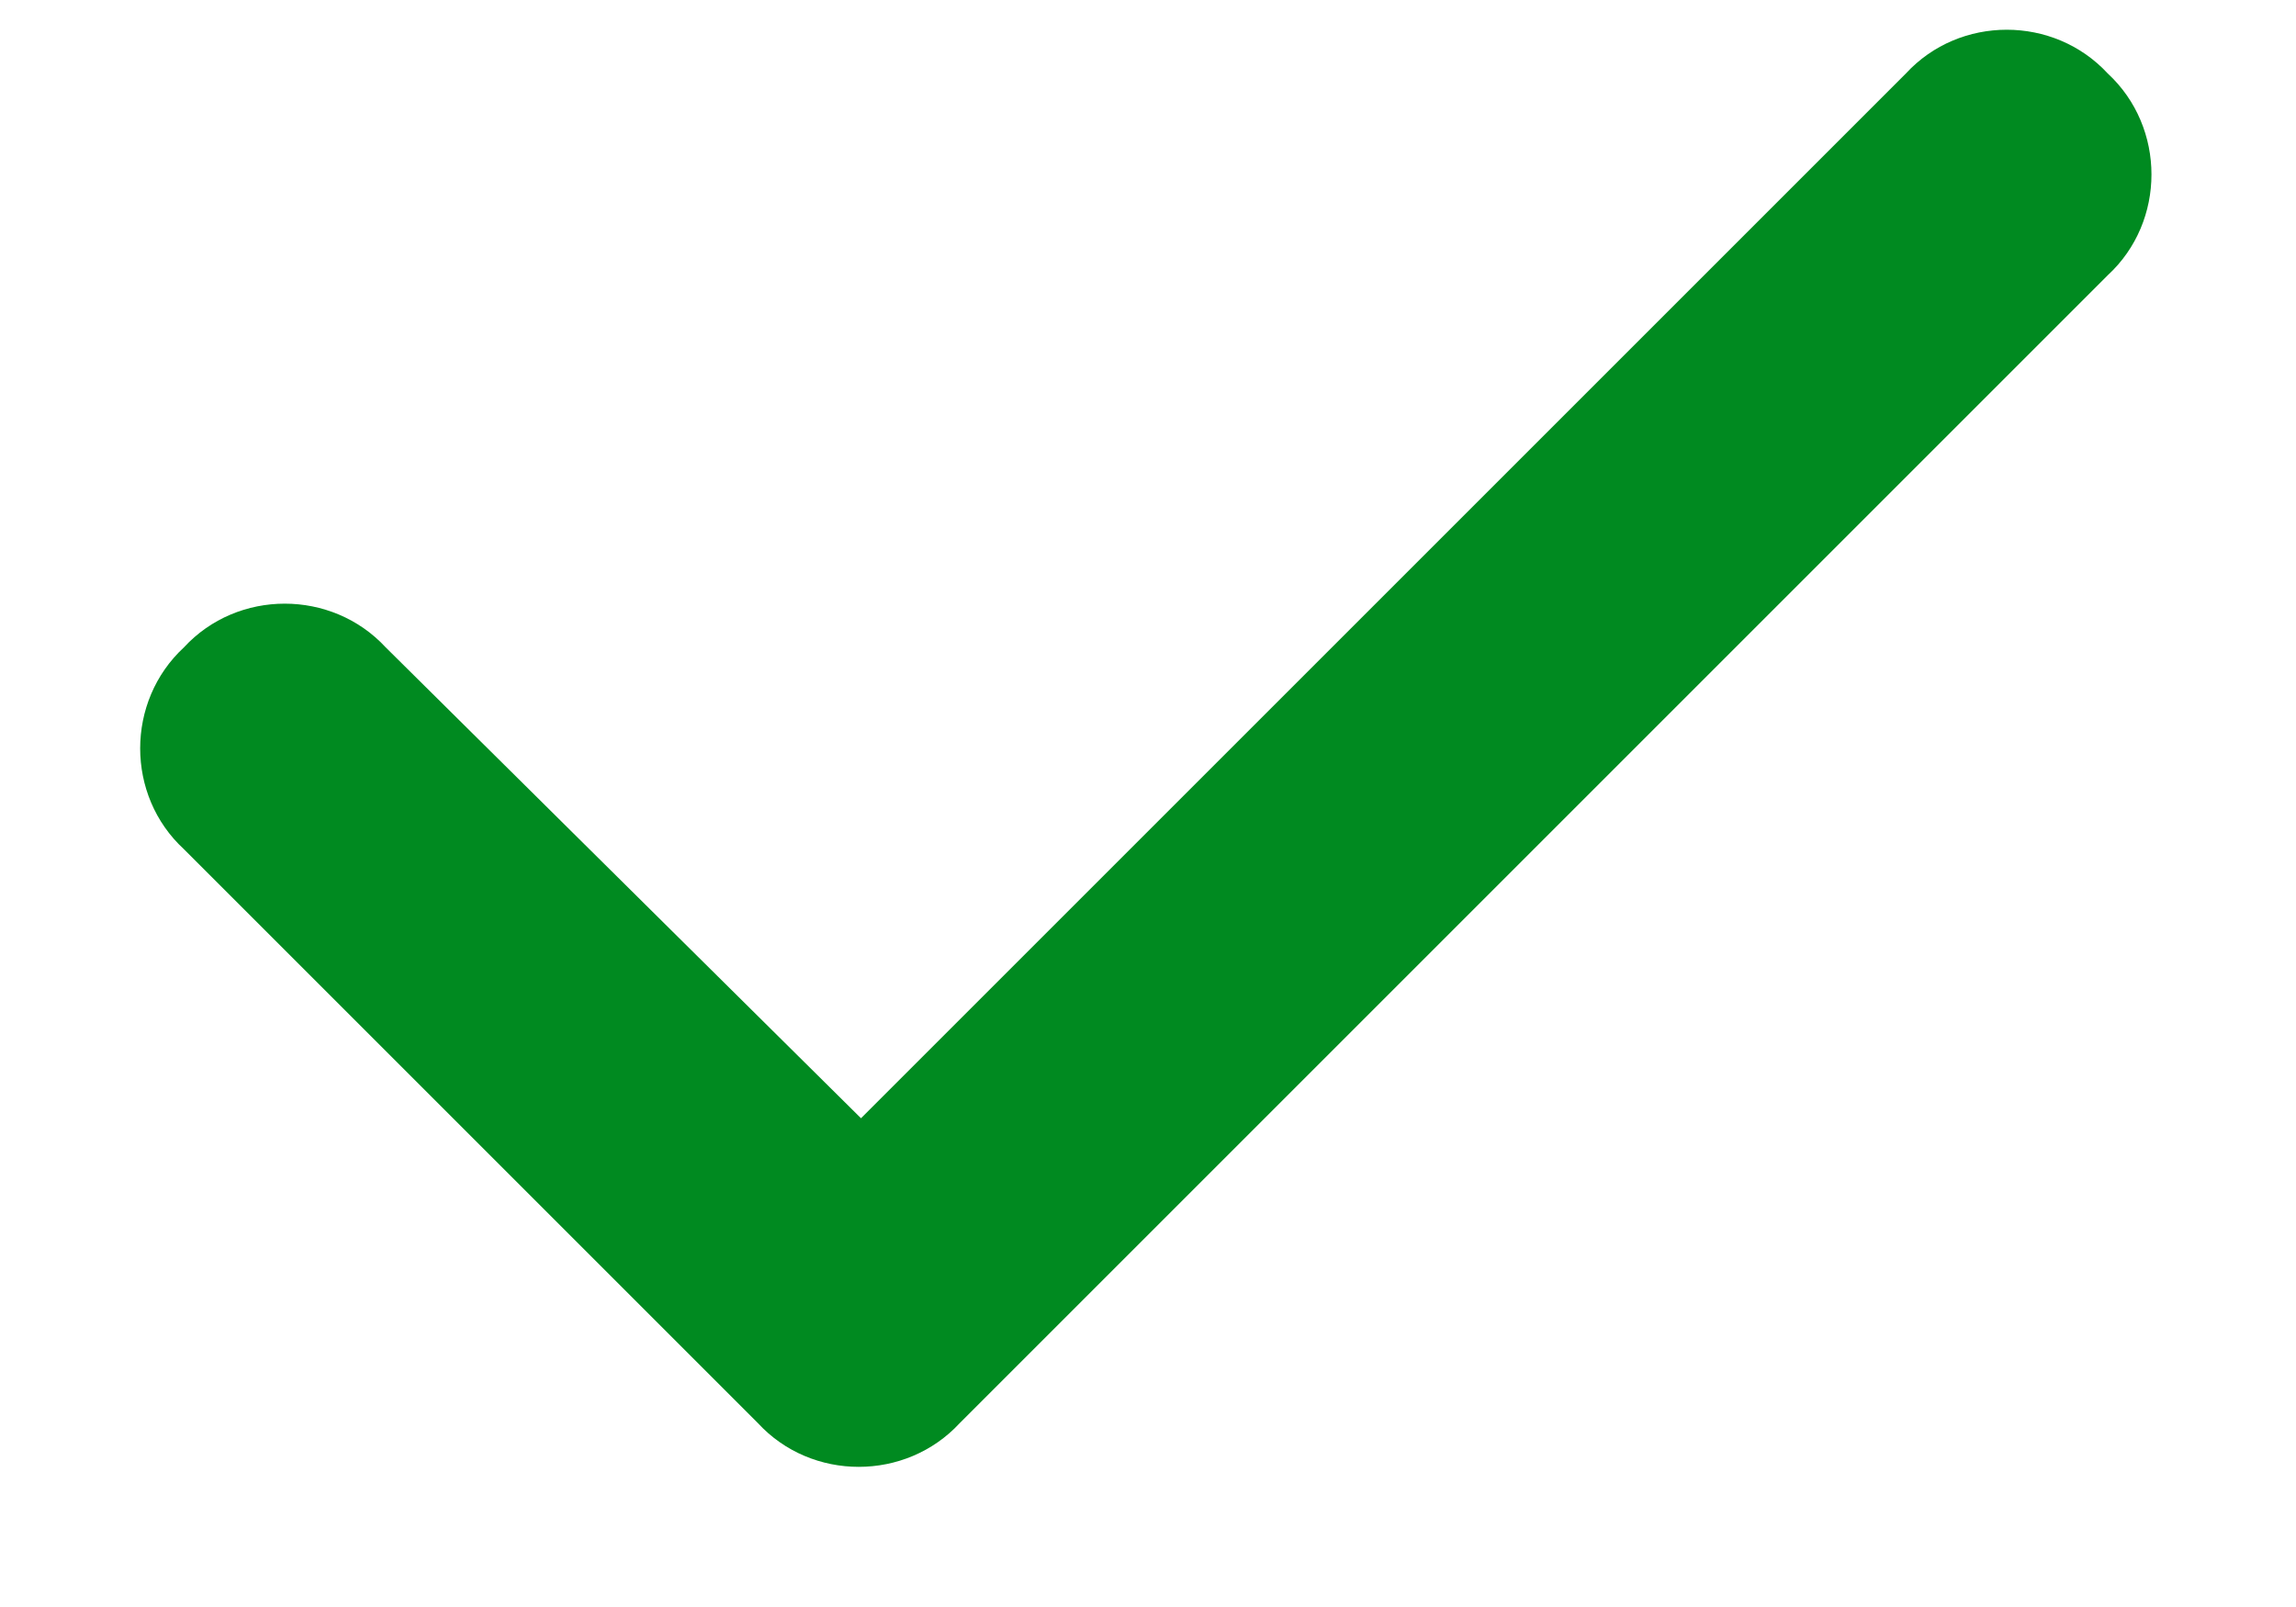
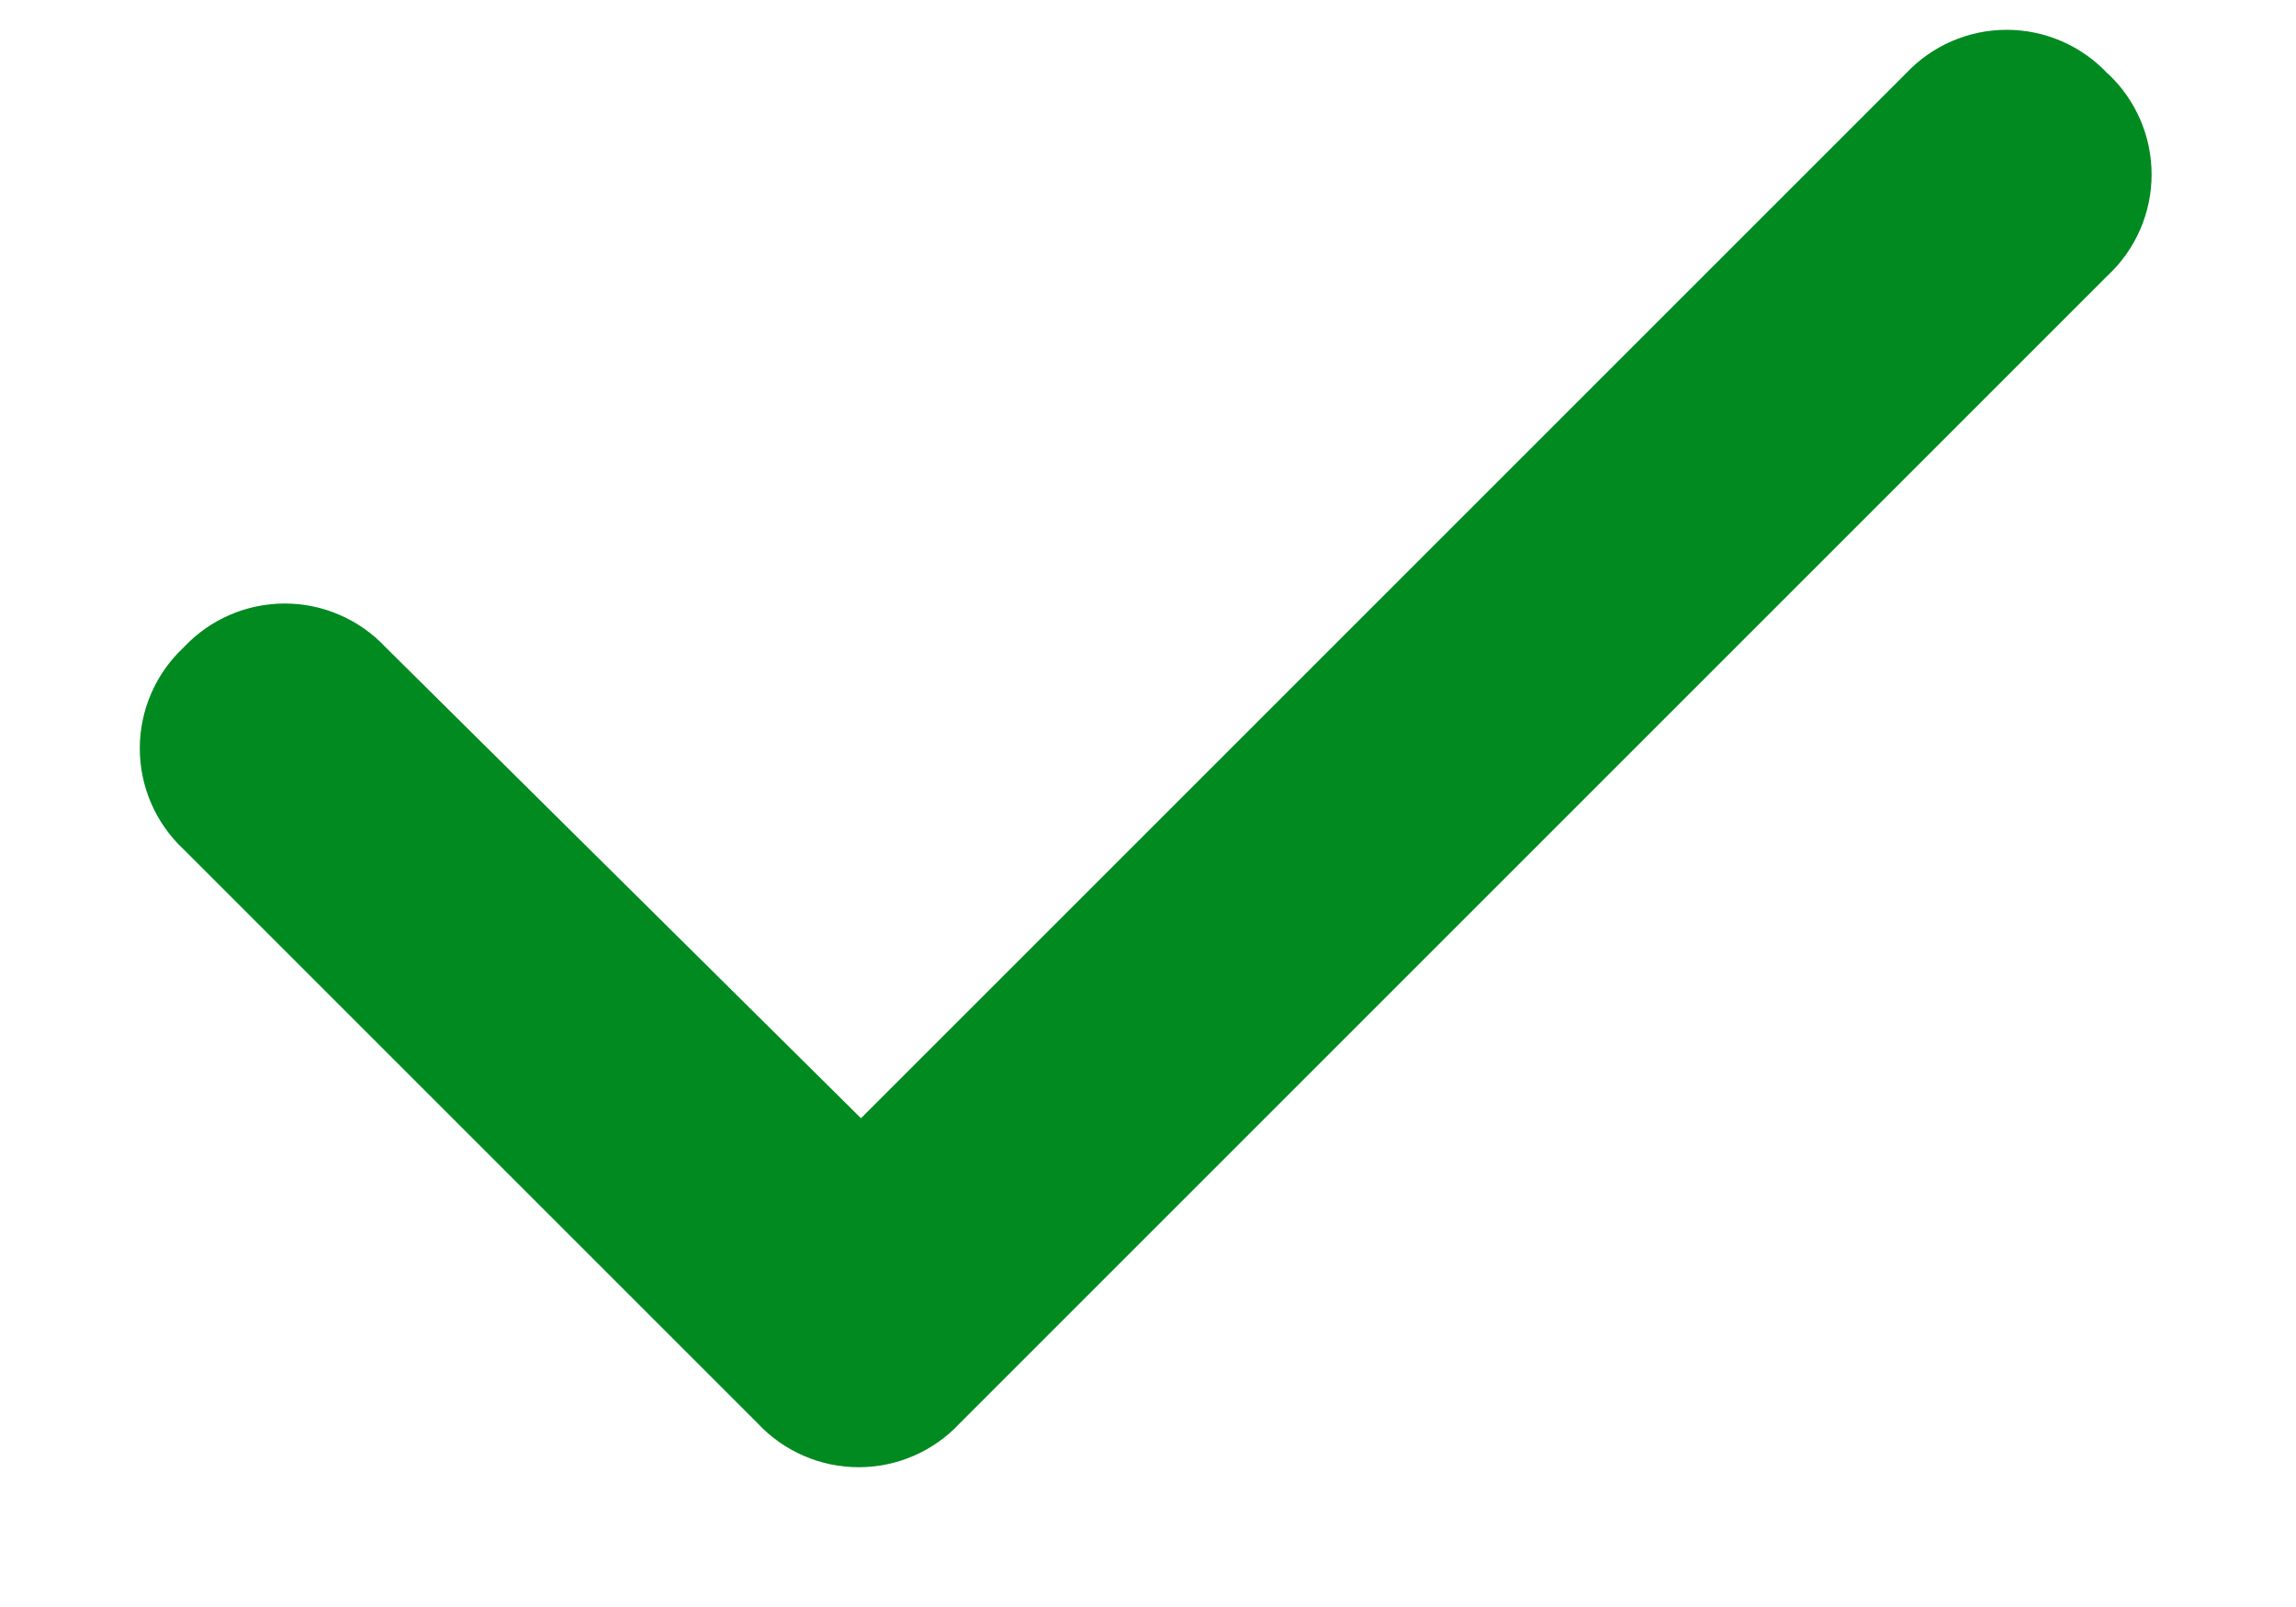
- <svg xmlns="http://www.w3.org/2000/svg" width="10" height="7" viewBox="0 0 10 7" fill="none">
-   <path d="M9.18 0.32C9.434 0.555 9.434 0.965 9.18 1.199L4.18 6.199C3.945 6.453 3.535 6.453 3.301 6.199L0.801 3.699C0.547 3.465 0.547 3.055 0.801 2.82C1.035 2.566 1.445 2.566 1.68 2.82L3.75 4.871L8.301 0.32C8.535 0.066 8.945 0.066 9.18 0.32Z" fill="#008A20" />
+ <svg xmlns="http://www.w3.org/2000/svg" width="10" height="7" fill="none">
+   <path d="M9.18.32a.602.602 0 0 1 0 .88l-5 5a.602.602 0 0 1-.88 0L.8 3.7a.602.602 0 0 1 0-.88.602.602 0 0 1 .88 0l2.07 2.051L8.3.321a.602.602 0 0 1 .88 0Z" fill="#008A20" />
</svg>
